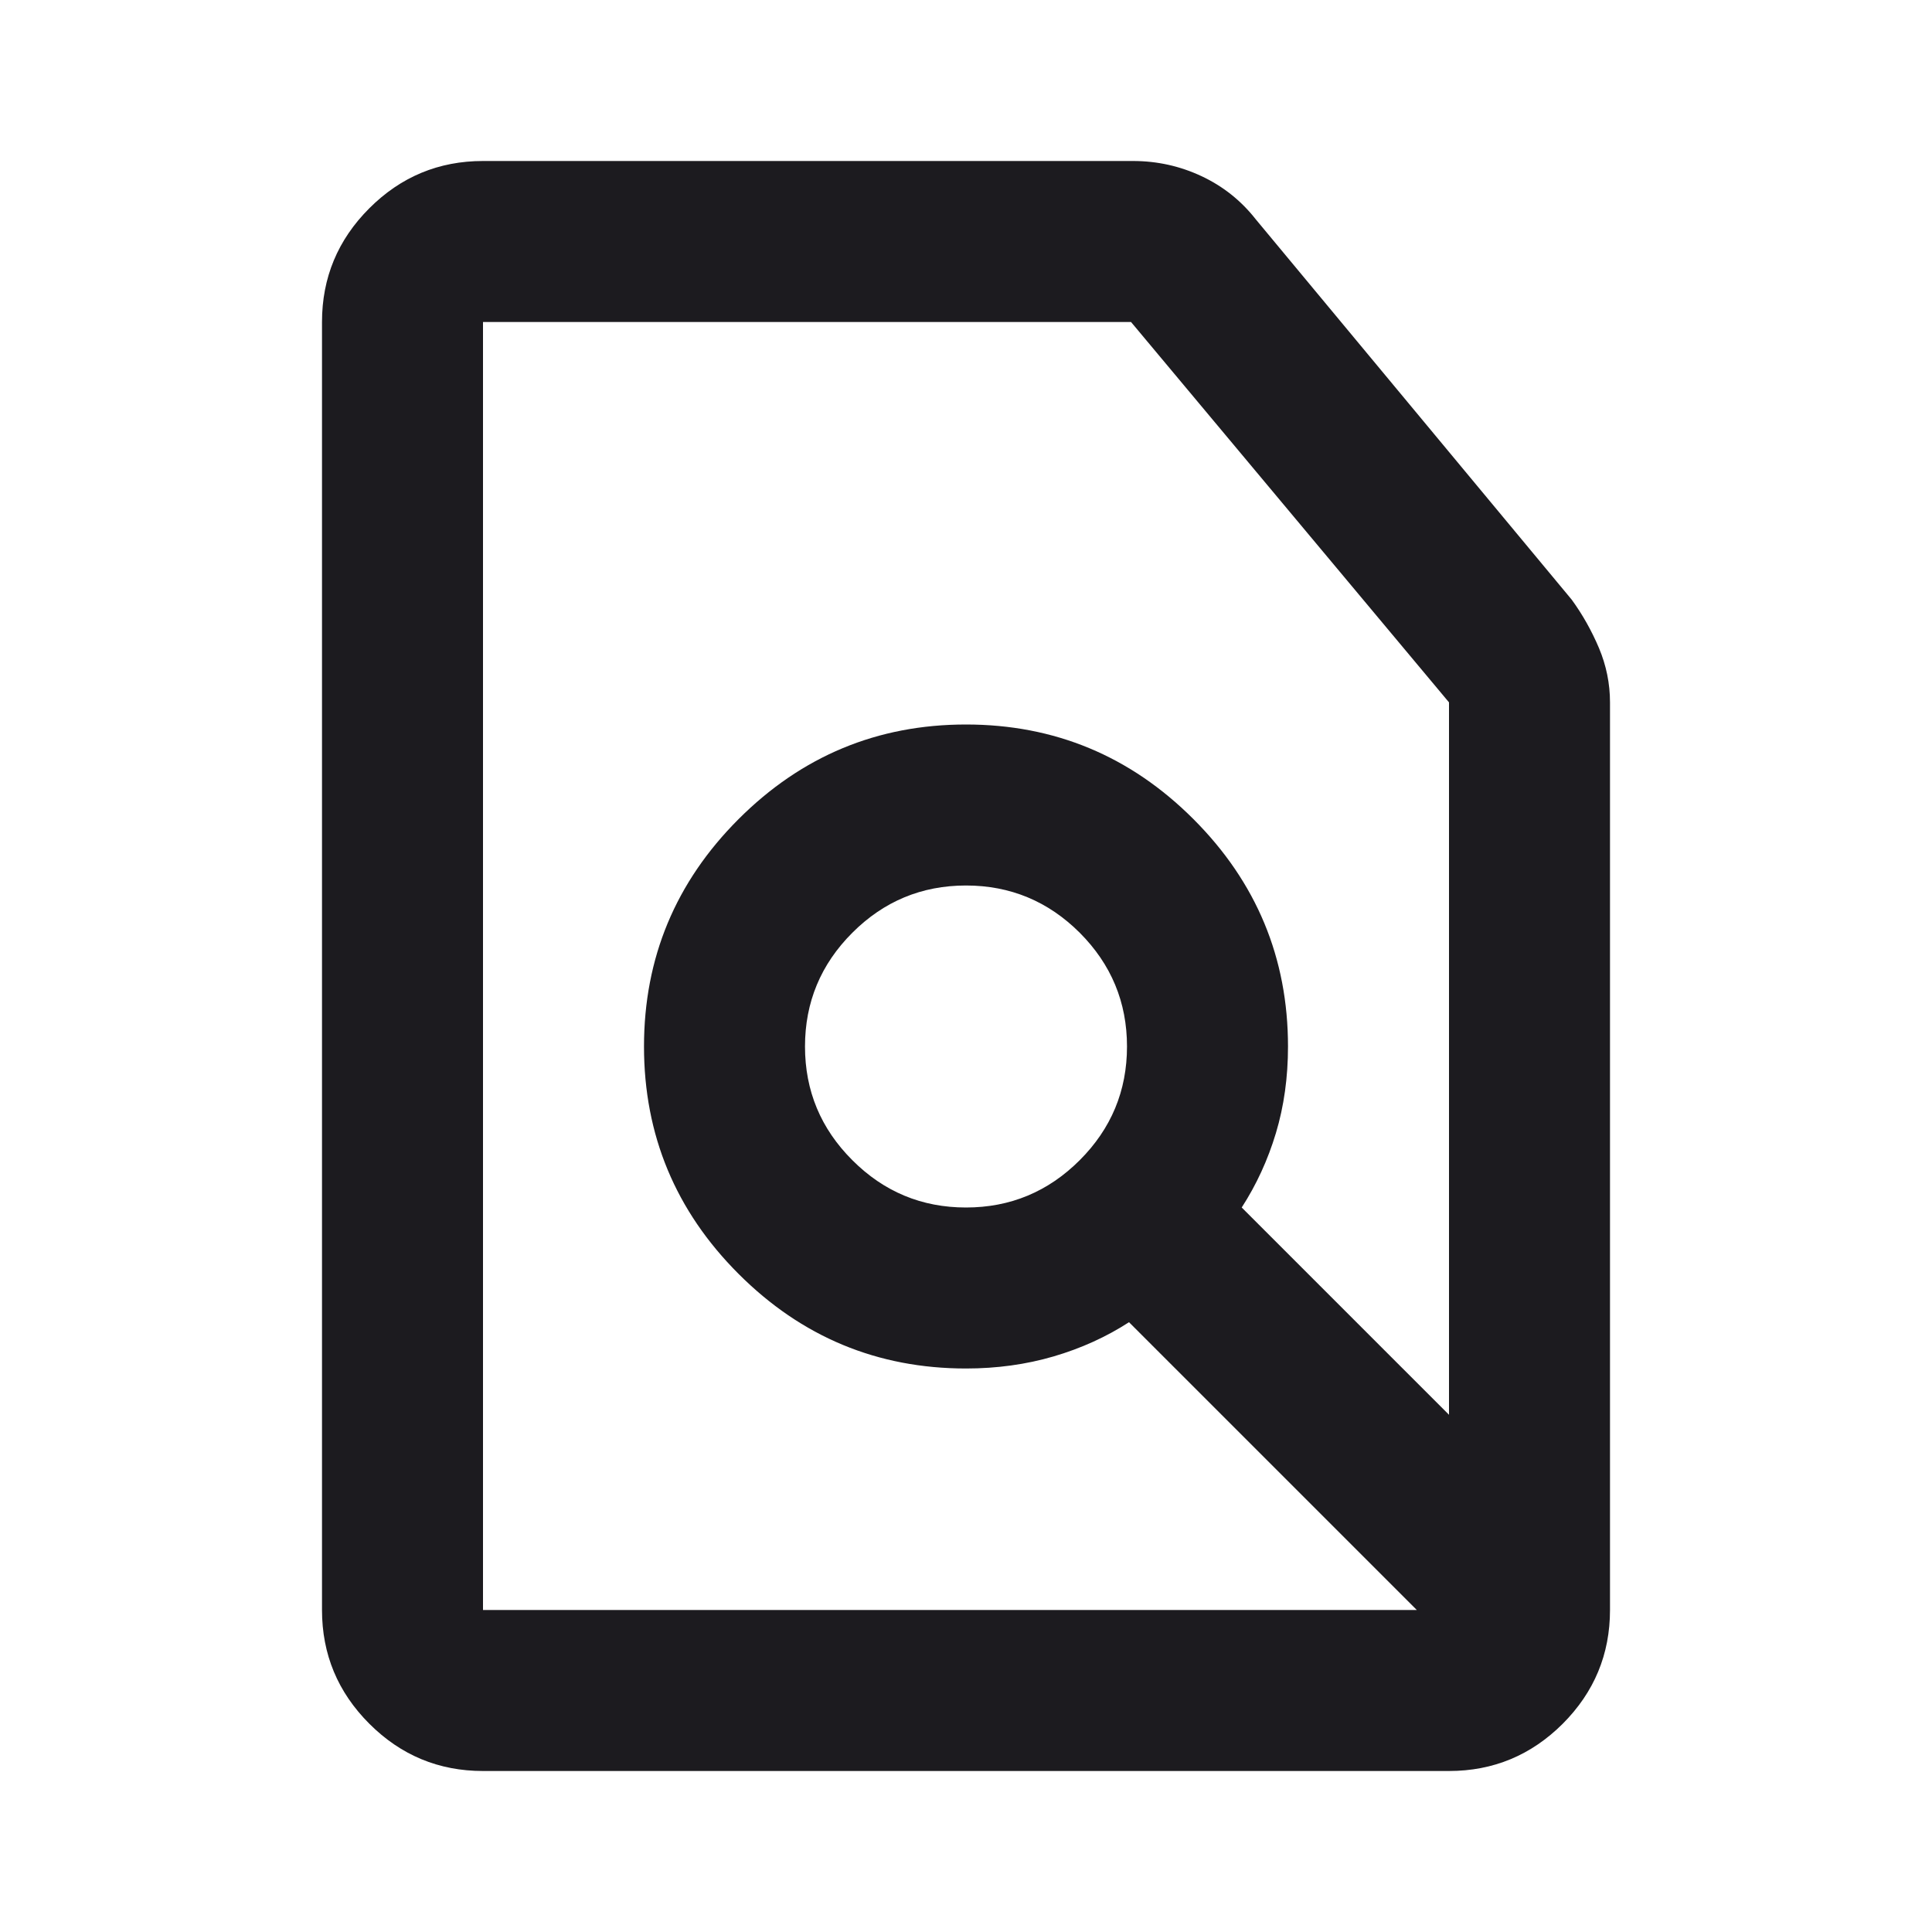
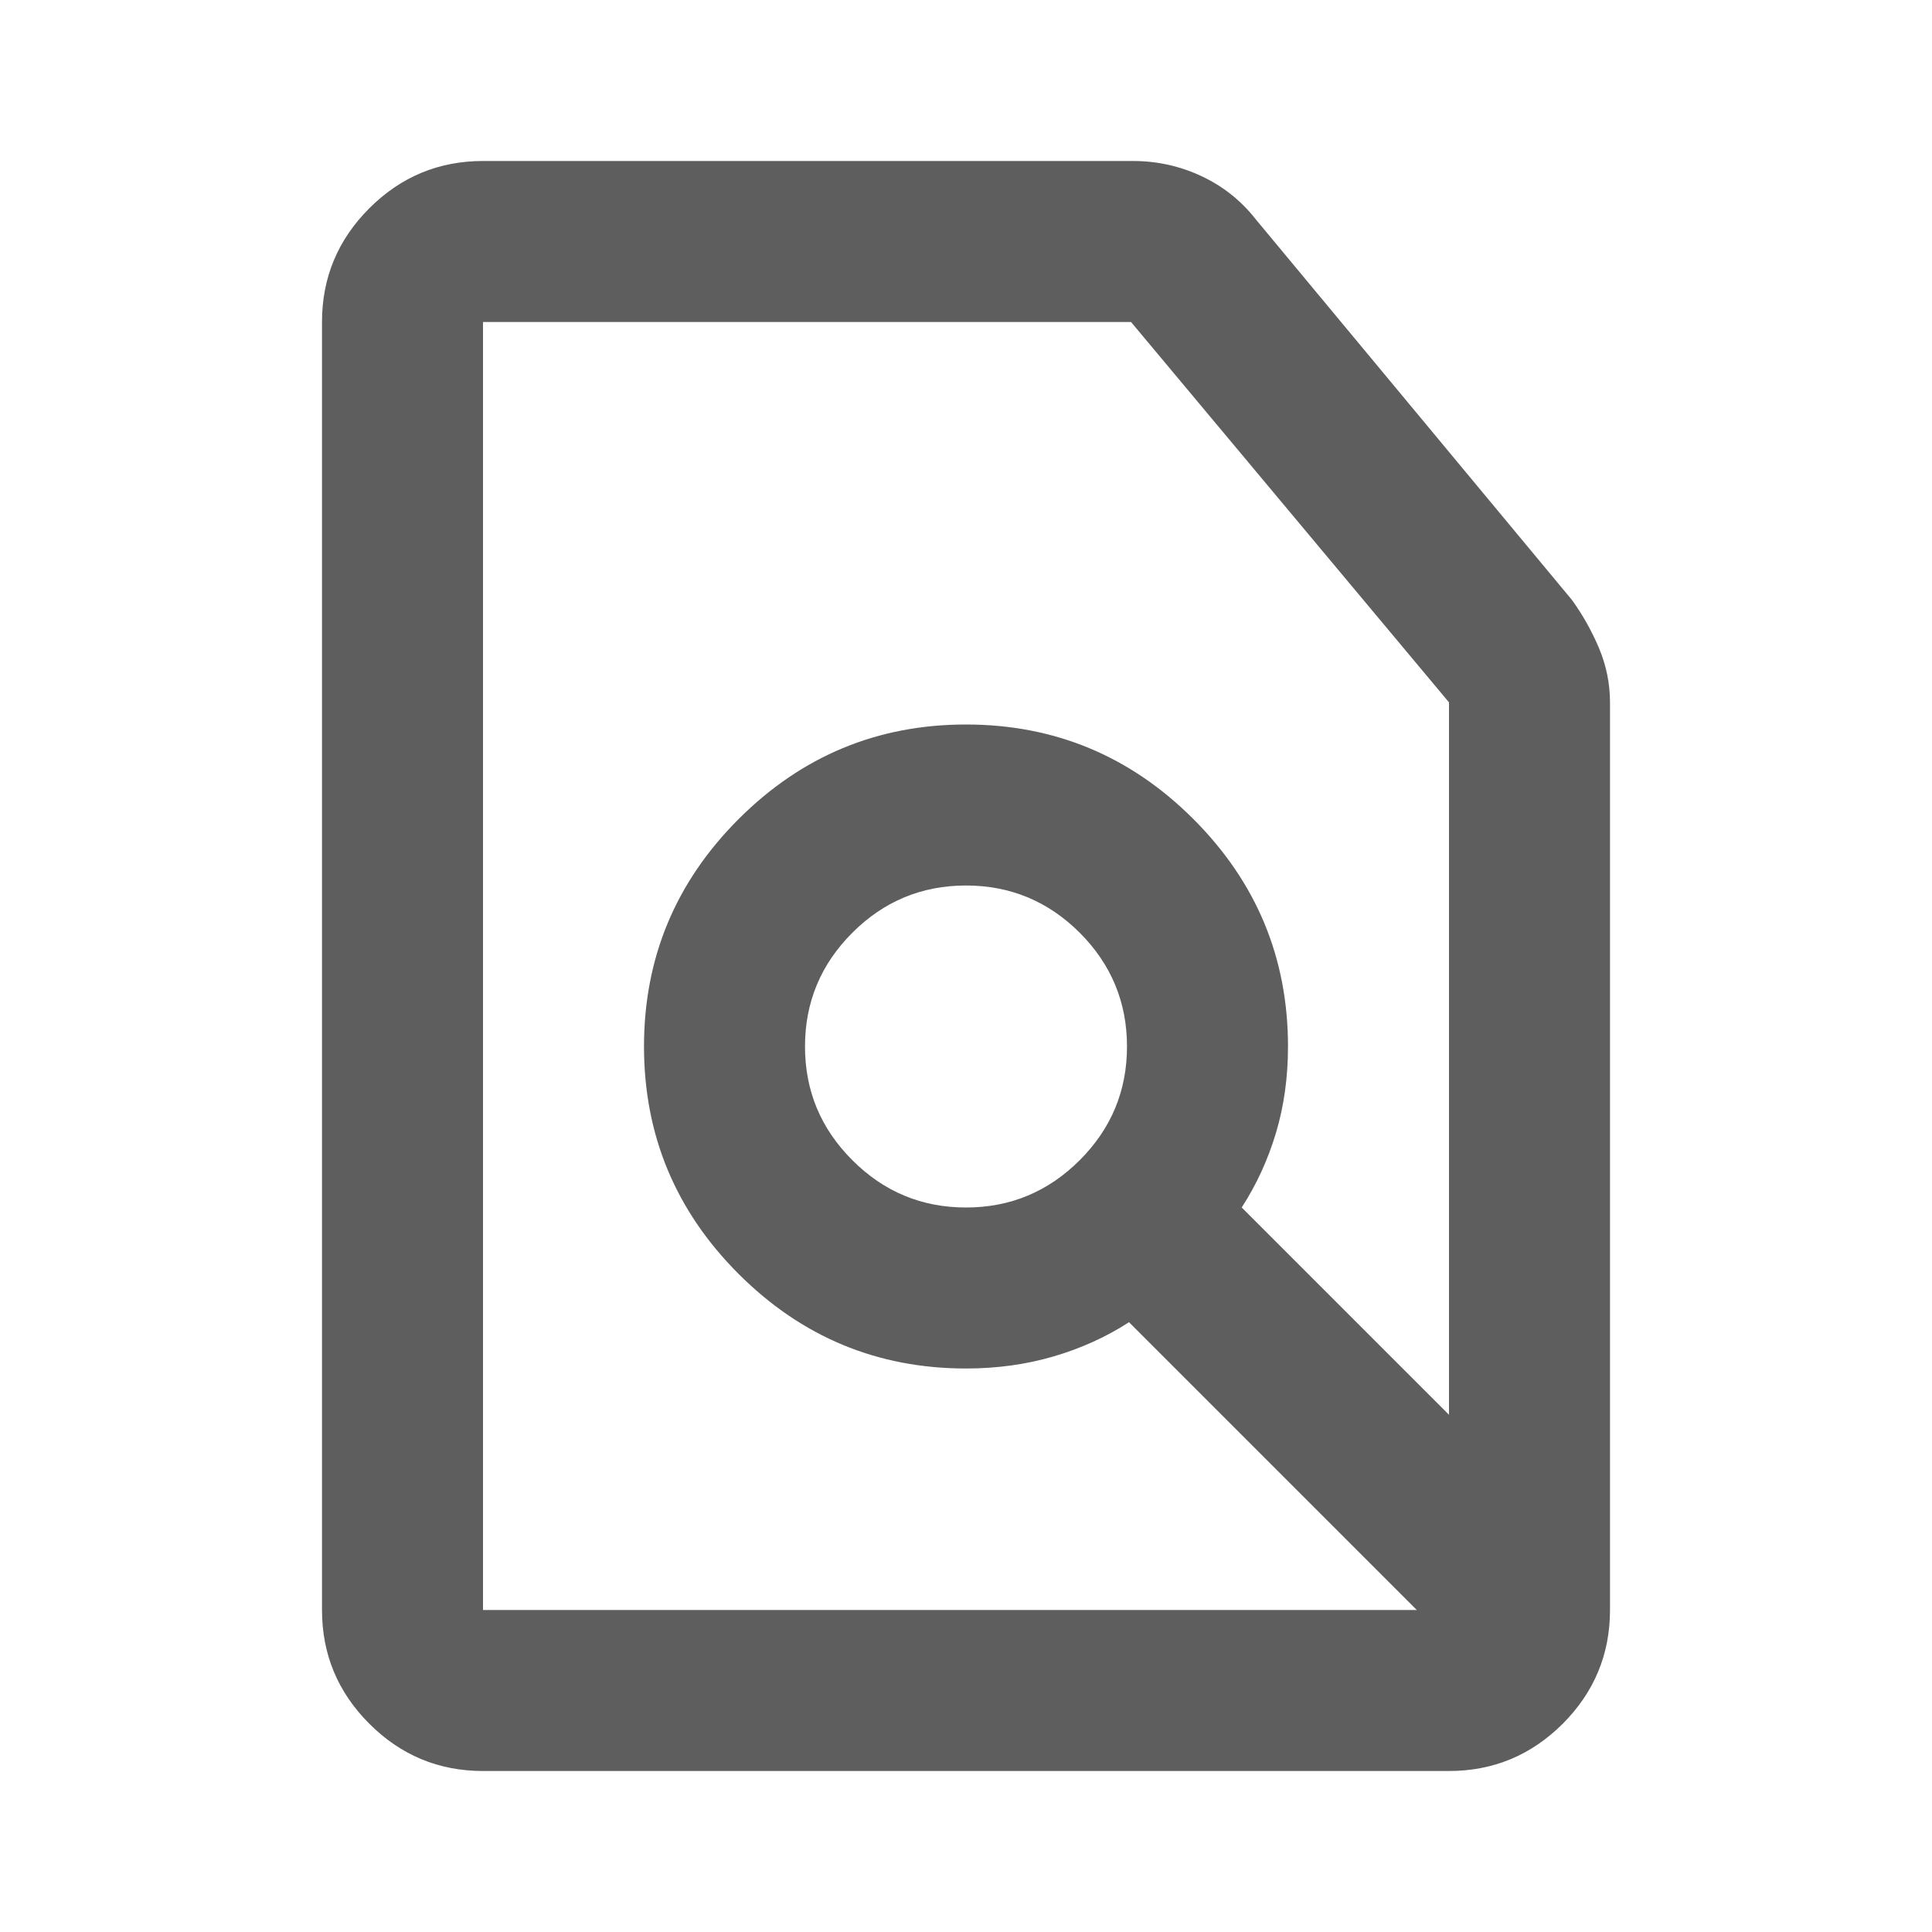
<svg xmlns="http://www.w3.org/2000/svg" width="24" height="24" viewBox="0 0 24 24" fill="none">
  <mask id="mask0_302_2751" style="mask-type:alpha" maskUnits="userSpaceOnUse" x="0" y="0" width="24" height="24">
    <rect width="24" height="24" fill="#D9D9D9" />
  </mask>
  <g mask="url(#mask0_302_2751)">
-     <path d="M12 15C12.55 15 13.021 14.804 13.413 14.412C13.804 14.021 14 13.55 14 13C14 12.45 13.804 11.979 13.413 11.587C13.021 11.196 12.55 11 12 11C11.45 11 10.979 11.196 10.588 11.587C10.196 11.979 10 12.45 10 13C10 13.55 10.196 14.021 10.588 14.412C10.979 14.804 11.45 15 12 15ZM17.6 20L14.025 16.425C13.742 16.608 13.429 16.75 13.088 16.85C12.746 16.95 12.383 17 12 17C10.9 17 9.958 16.608 9.175 15.825C8.392 15.042 8 14.1 8 13C8 11.9 8.392 10.958 9.175 10.175C9.958 9.392 10.9 9 12 9C13.1 9 14.042 9.392 14.825 10.175C15.608 10.958 16 11.9 16 13C16 13.383 15.95 13.742 15.85 14.075C15.75 14.408 15.608 14.717 15.425 15L18 17.575V8.725L14.05 4H6V20H17.6ZM6 22C5.45 22 4.979 21.804 4.588 21.413C4.196 21.021 4 20.55 4 20V4C4 3.45 4.196 2.979 4.588 2.587C4.979 2.196 5.45 2 6 2H14.075C14.375 2 14.658 2.063 14.925 2.188C15.192 2.313 15.417 2.492 15.6 2.725L19.525 7.45C19.658 7.633 19.771 7.833 19.863 8.05C19.954 8.267 20 8.492 20 8.725V20C20 20.55 19.804 21.021 19.413 21.413C19.021 21.804 18.55 22 18 22H6Z" fill="#1C1B1F" />
+     <path d="M12 15C12.55 15 13.021 14.804 13.413 14.412C13.804 14.021 14 13.55 14 13C14 12.45 13.804 11.979 13.413 11.587C13.021 11.196 12.55 11 12 11C11.45 11 10.979 11.196 10.588 11.587C10.196 11.979 10 12.45 10 13C10 13.55 10.196 14.021 10.588 14.412C10.979 14.804 11.45 15 12 15ZM17.6 20L14.025 16.425C13.742 16.608 13.429 16.75 13.088 16.85C12.746 16.95 12.383 17 12 17C10.9 17 9.958 16.608 9.175 15.825C8.392 15.042 8 14.1 8 13C8 11.9 8.392 10.958 9.175 10.175C9.958 9.392 10.9 9 12 9C13.1 9 14.042 9.392 14.825 10.175C15.608 10.958 16 11.9 16 13C16 13.383 15.95 13.742 15.85 14.075C15.75 14.408 15.608 14.717 15.425 15L18 17.575V8.725L14.05 4H6V20H17.6ZM6 22C5.45 22 4.979 21.804 4.588 21.413C4.196 21.021 4 20.55 4 20V4C4 3.45 4.196 2.979 4.588 2.587C4.979 2.196 5.45 2 6 2H14.075C14.375 2 14.658 2.063 14.925 2.188C15.192 2.313 15.417 2.492 15.6 2.725L19.525 7.45C19.658 7.633 19.771 7.833 19.863 8.05C19.954 8.267 20 8.492 20 8.725V20C20 20.55 19.804 21.021 19.413 21.413C19.021 21.804 18.55 22 18 22H6Z" fill="#5E5E5E" />
  </g>
</svg>
